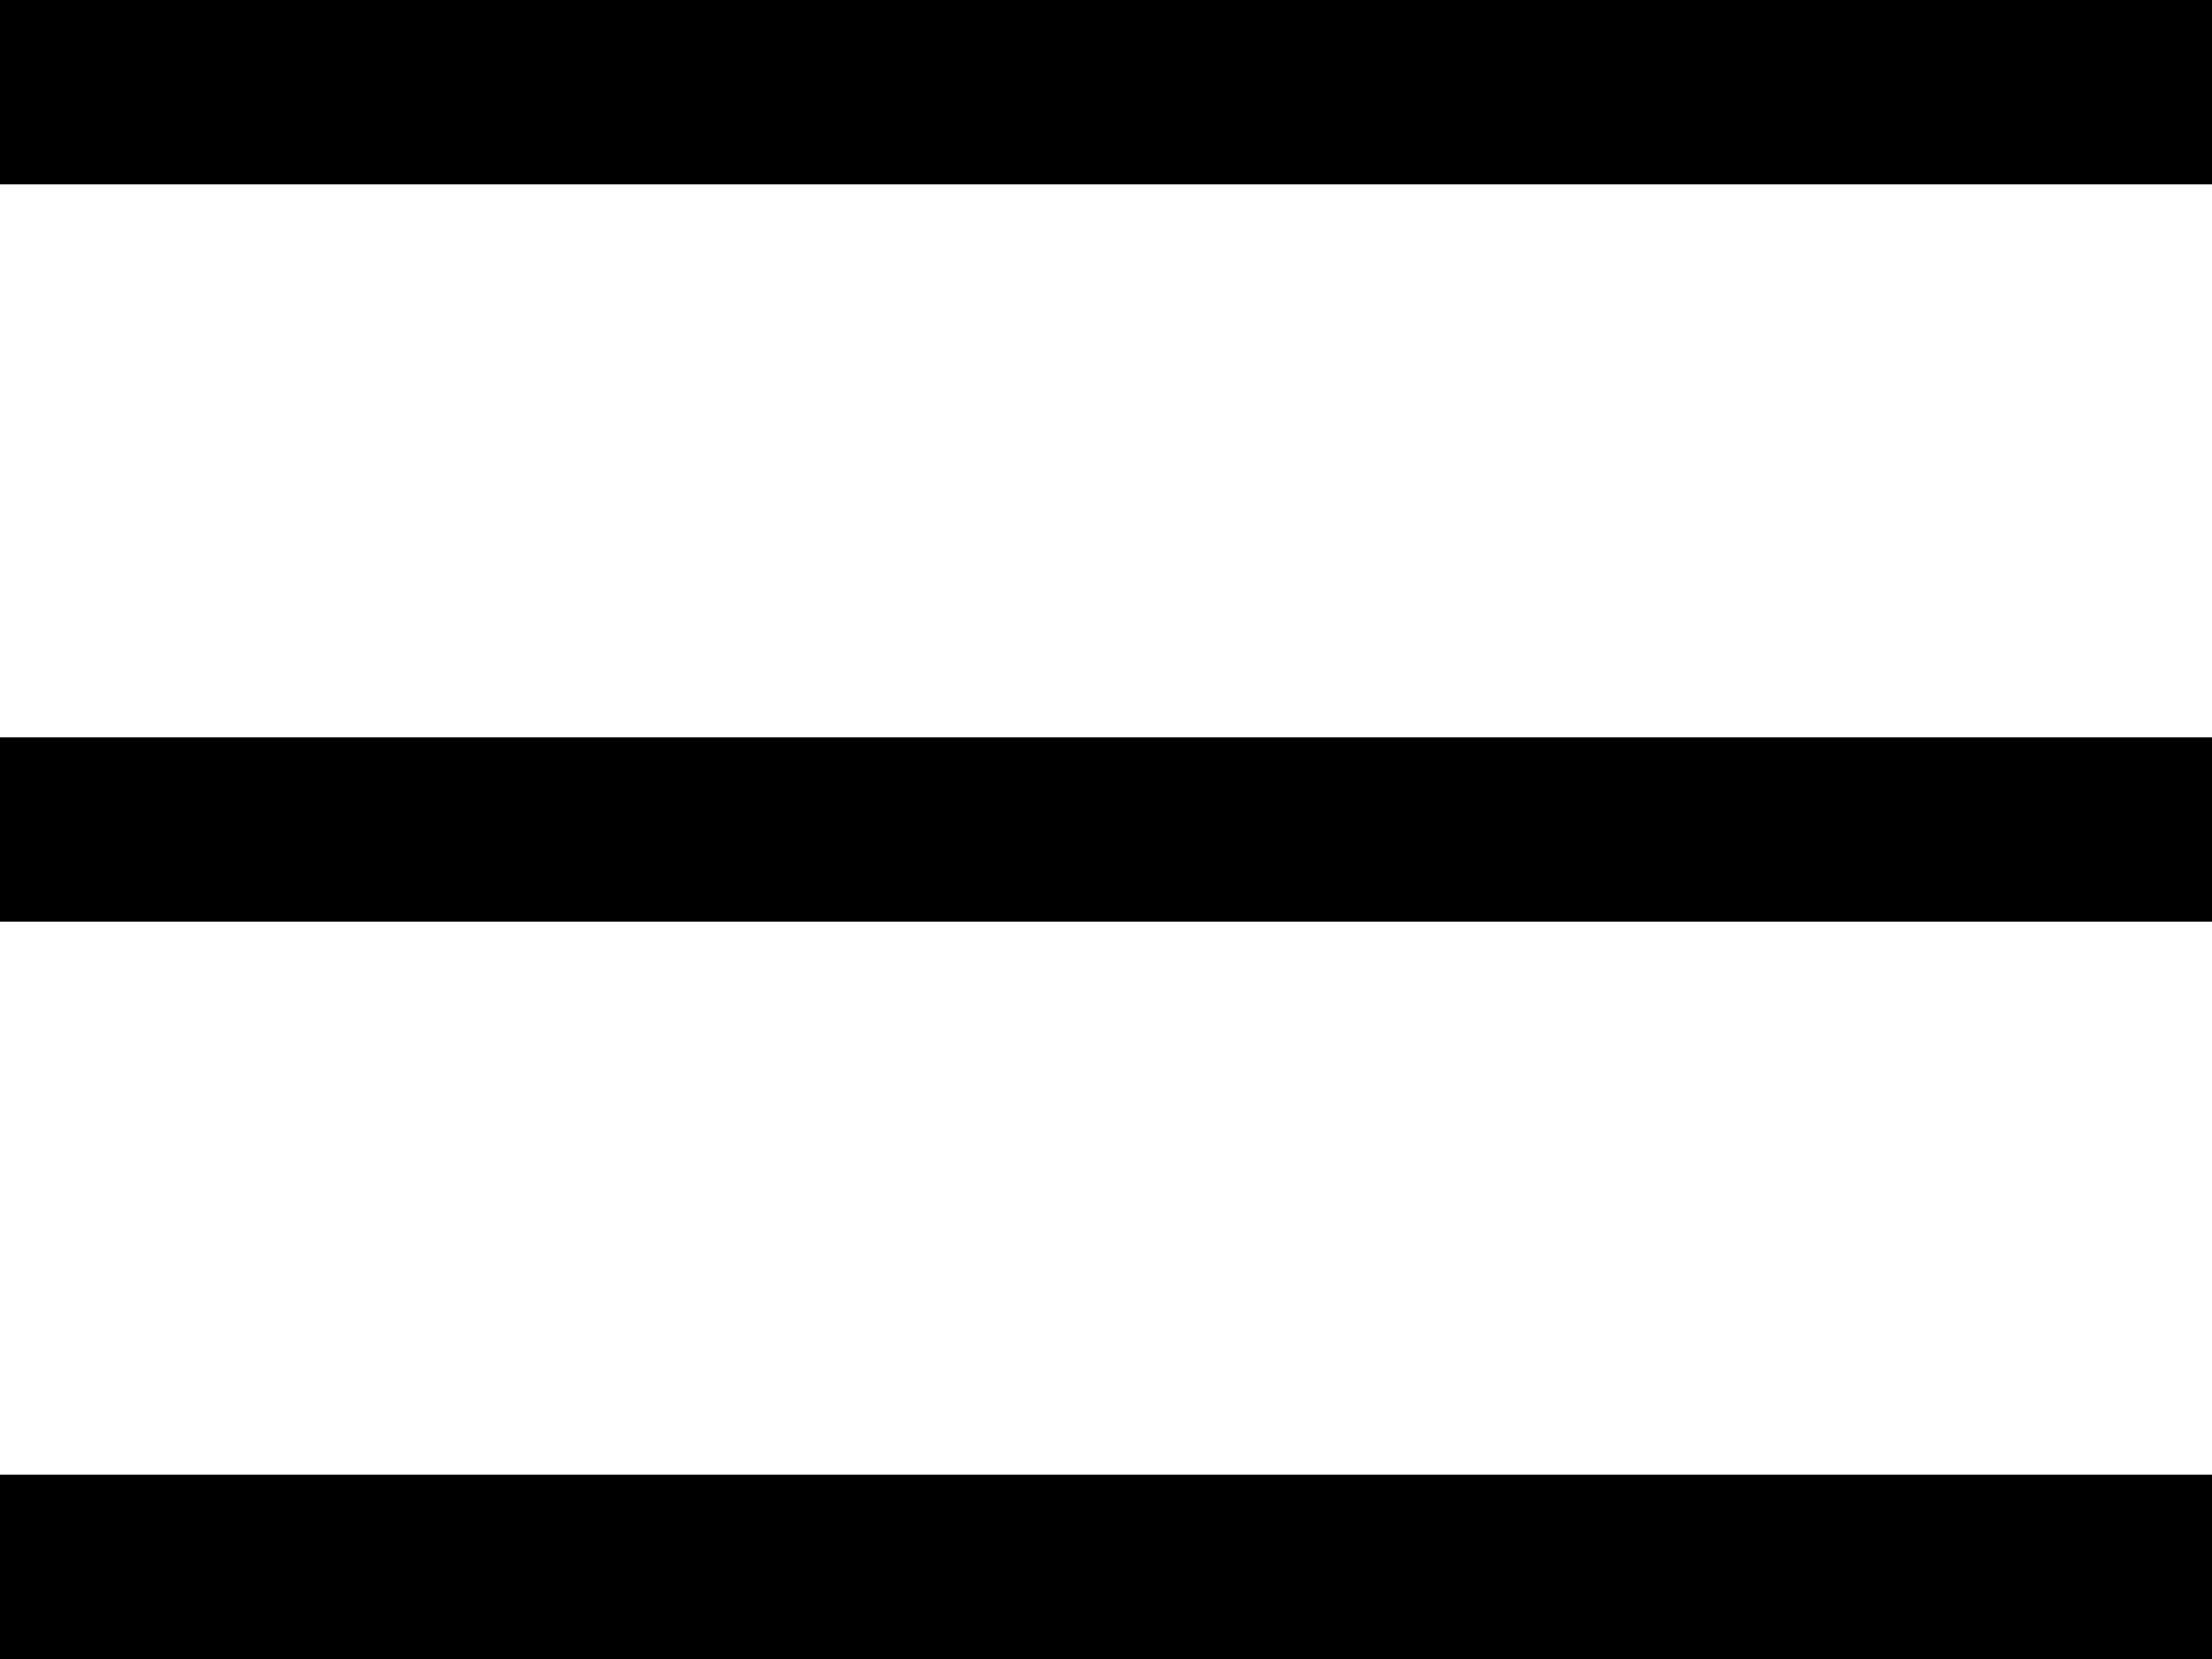
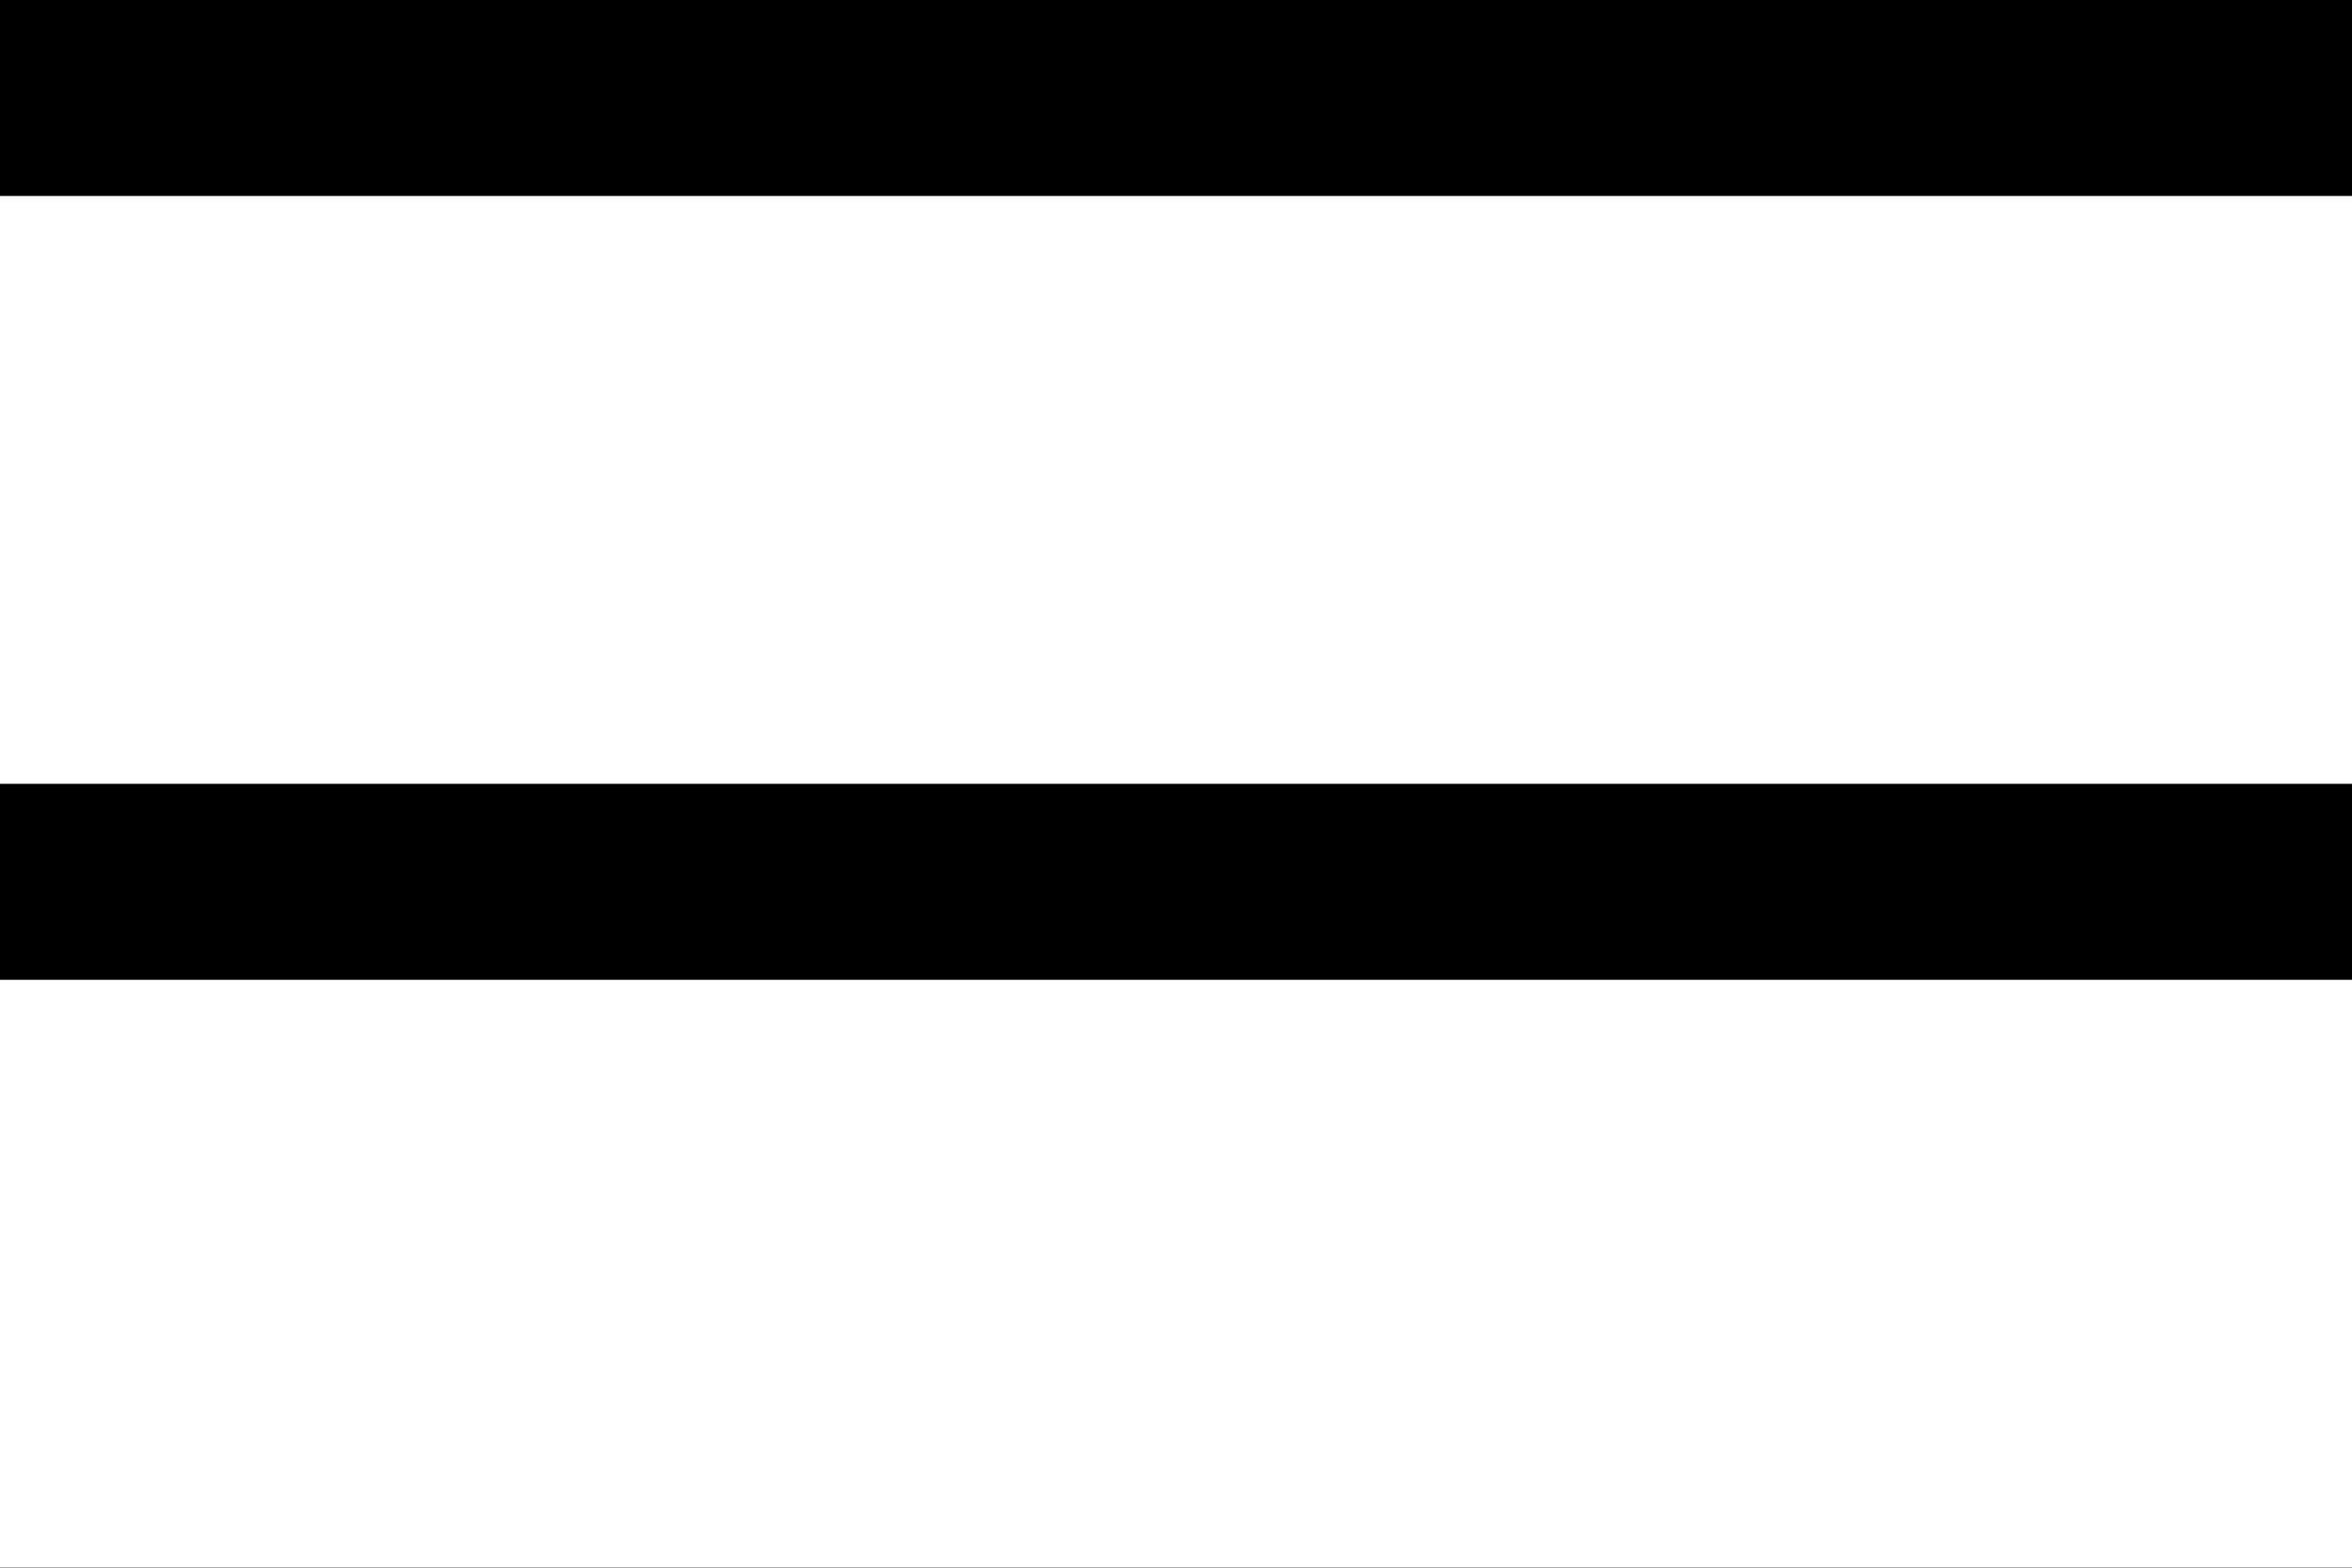
- <svg xmlns="http://www.w3.org/2000/svg" version="1.1" id="Layer_1" x="0px" y="0px" viewBox="0 0 24 18" style="enable-background:new 0 0 24 18;" xml:space="preserve">
+ <svg xmlns="http://www.w3.org/2000/svg" version="1.1" id="Layer_1" x="0px" y="0px" viewBox="0 0 24 16" style="enable-background:new 0 0 24 18;" xml:space="preserve">
  <rect y="16" width="24" height="2" />
  <rect y="8" width="24" height="2" />
  <rect width="24" height="2" />
</svg>
